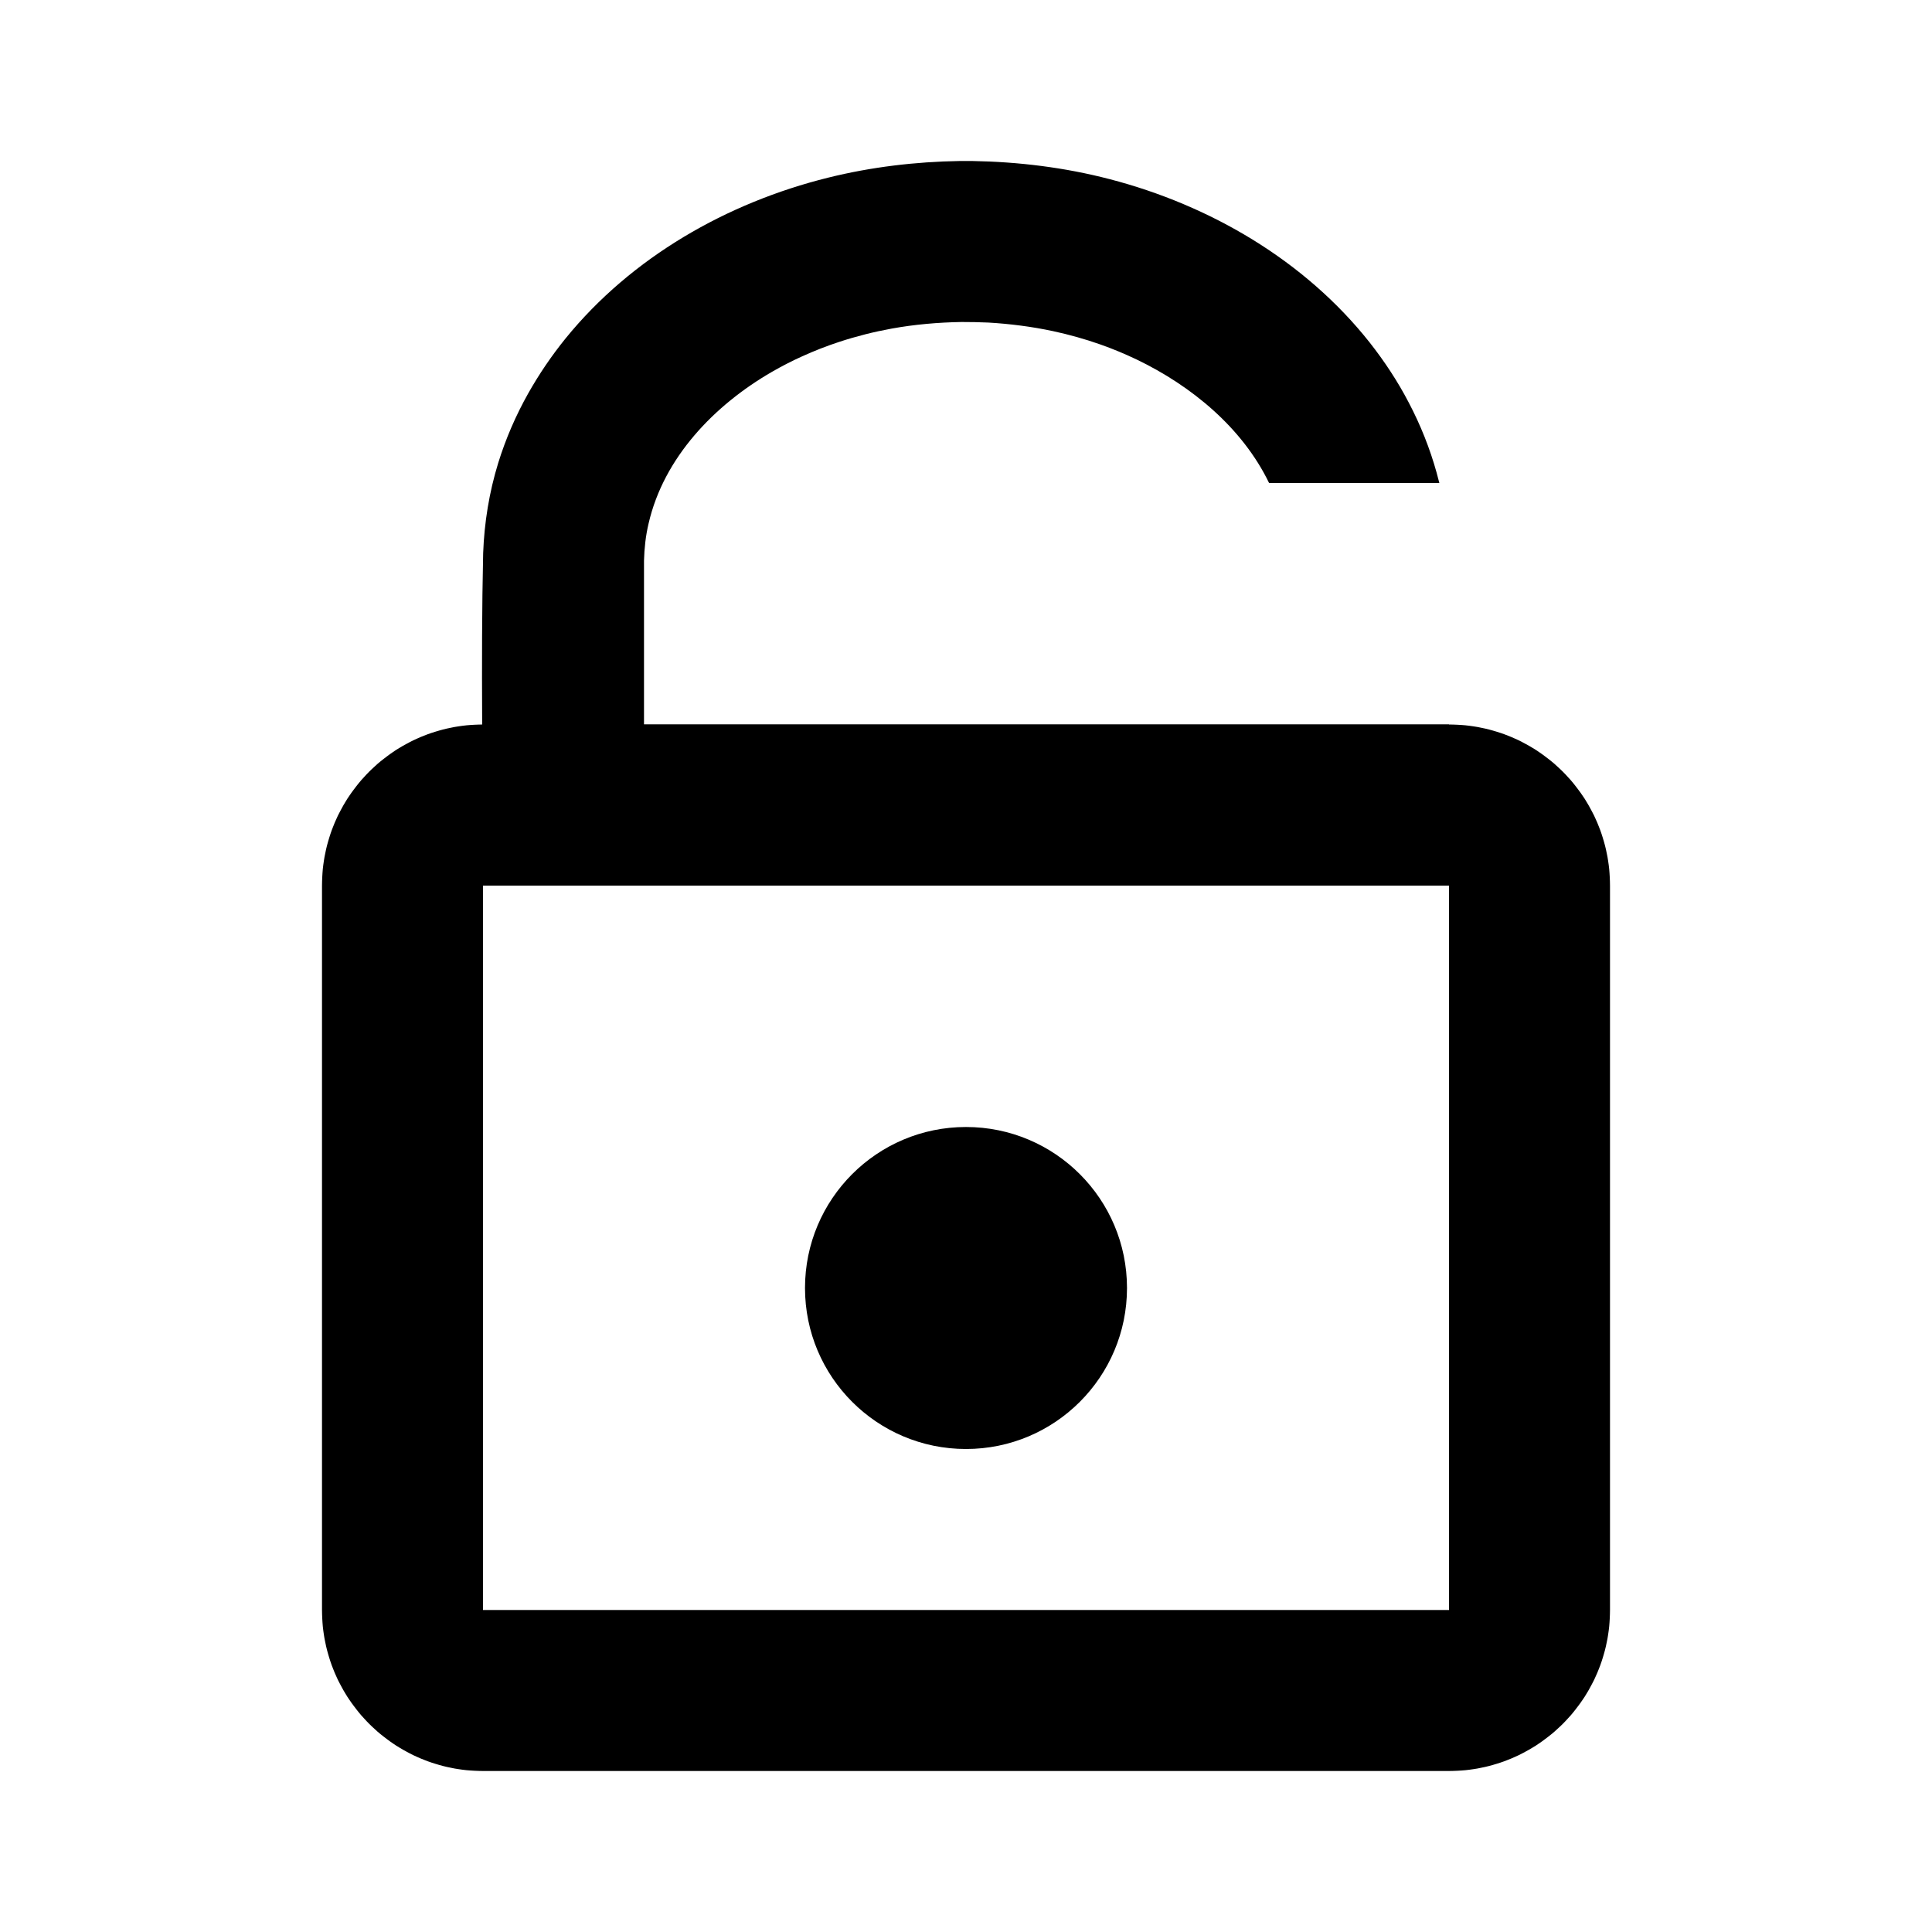
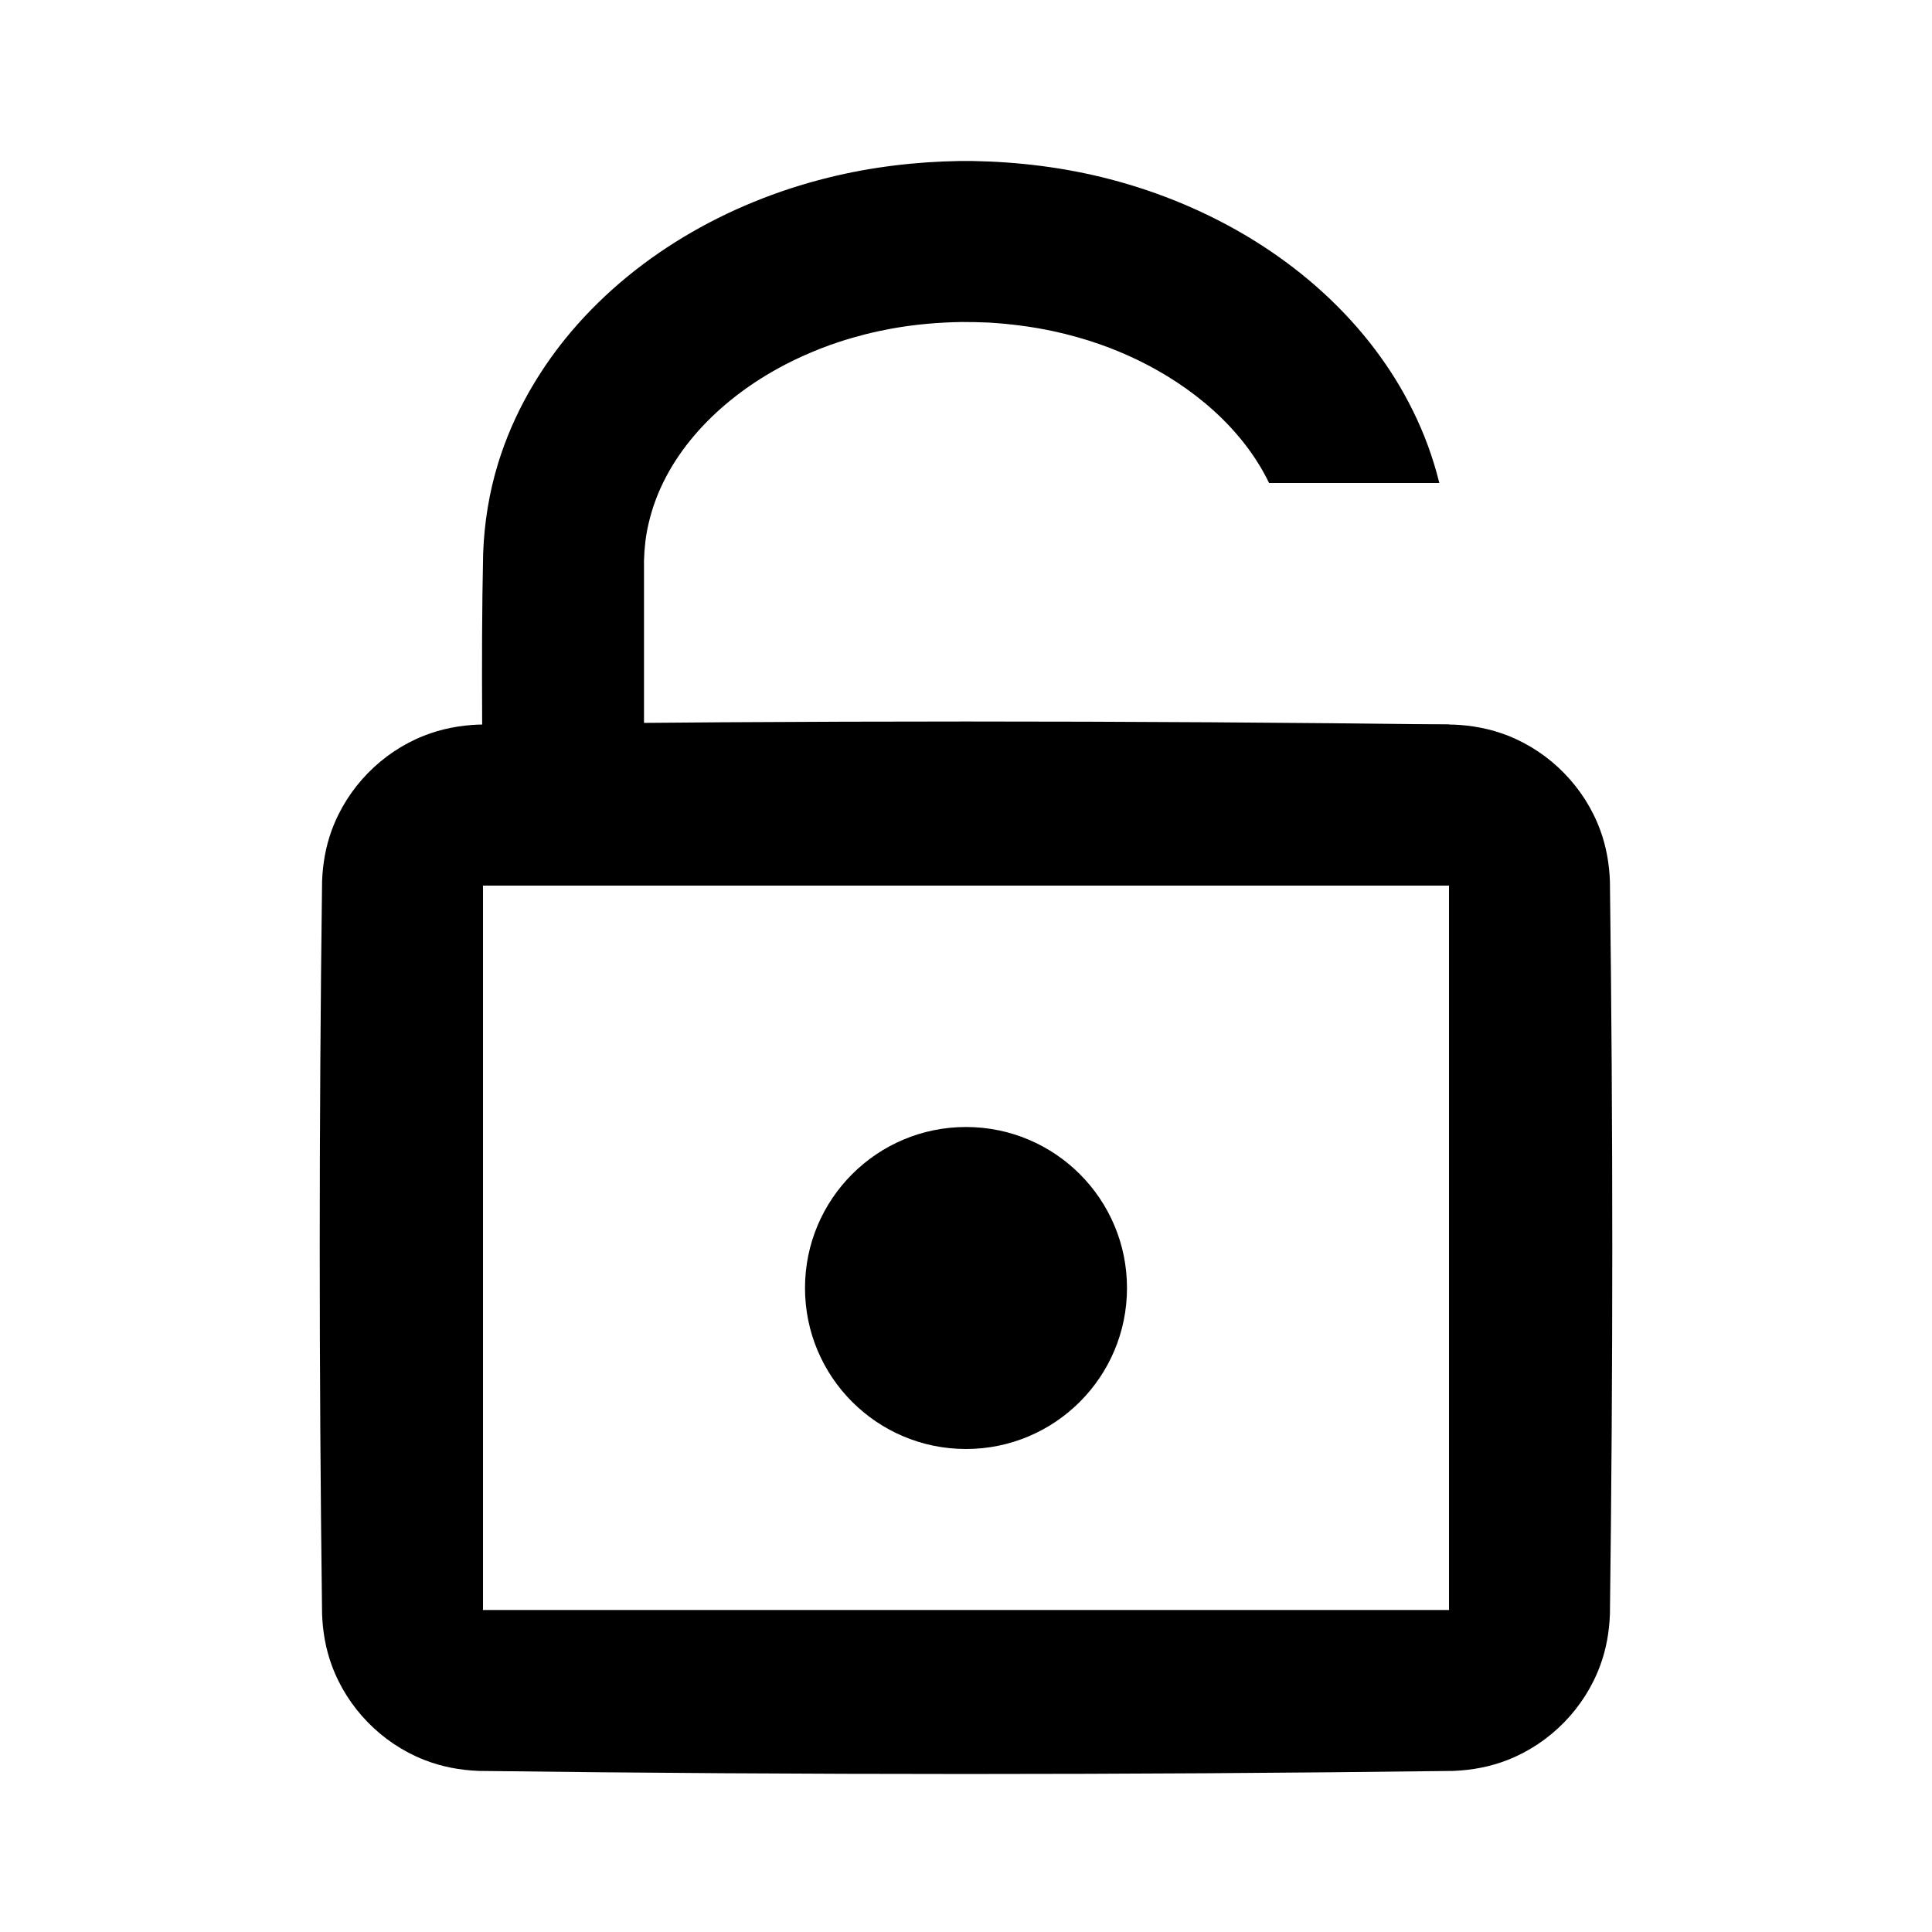
<svg xmlns="http://www.w3.org/2000/svg" width="100%" height="100%" viewBox="0 0 24 24" version="1.1" xml:space="preserve" style="fill-rule:evenodd;clip-rule:evenodd;stroke-linejoin:round;stroke-miterlimit:1.414;">
  <g id="unlock">
-     <path d="M18.052,9.001l0.051,0.002l0.051,0.003l0.05,0.004l0.051,0.006l0.049,0.007l0.05,0.008l0.049,0.01l0.048,0.01l0.049,0.012l0.047,0.013l0.047,0.014l0.047,0.015l0.046,0.016l0.046,0.018l0.045,0.018l0.045,0.02l0.044,0.02l0.043,0.022l0.043,0.023l0.042,0.023l0.042,0.025l0.041,0.025l0.04,0.027l0.039,0.027l0.039,0.029l0.038,0.029l0.038,0.03l0.037,0.031l0.035,0.032l0.036,0.033l0.034,0.033l0.033,0.034l0.033,0.036l0.032,0.035l0.031,0.037l0.03,0.038l0.029,0.038l0.029,0.039l0.027,0.039l0.027,0.04l0.025,0.041l0.025,0.042l0.023,0.042l0.023,0.043l0.022,0.043l0.02,0.044l0.02,0.045l0.018,0.045l0.018,0.046l0.016,0.046l0.015,0.047l0.014,0.047l0.013,0.047l0.012,0.049l0.01,0.048l0.01,0.049l0.008,0.05l0.007,0.049l0.006,0.051l0.004,0.05l0.003,0.051l0.002,0.051l0.001,0.052l0,9l-0.001,0.052l-0.002,0.051l-0.003,0.051l-0.004,0.05l-0.006,0.051l-0.007,0.049l-0.008,0.05l-0.01,0.049l-0.01,0.048l-0.012,0.049l-0.013,0.047l-0.014,0.047l-0.015,0.047l-0.016,0.046l-0.018,0.046l-0.018,0.045l-0.02,0.045l-0.02,0.044l-0.022,0.043l-0.023,0.043l-0.023,0.042l-0.025,0.042l-0.025,0.041l-0.027,0.04l-0.027,0.039l-0.029,0.039l-0.029,0.038l-0.03,0.038l-0.031,0.037l-0.032,0.035l-0.033,0.036l-0.033,0.034l-0.034,0.033l-0.036,0.033l-0.035,0.032l-0.037,0.031l-0.038,0.03l-0.038,0.029l-0.039,0.029l-0.039,0.027l-0.04,0.027l-0.041,0.025l-0.042,0.025l-0.042,0.023l-0.043,0.023l-0.043,0.022l-0.044,0.02l-0.045,0.02l-0.045,0.018l-0.046,0.018l-0.046,0.016l-0.047,0.015l-0.047,0.014l-0.047,0.013l-0.049,0.012l-0.048,0.01l-0.049,0.01l-0.05,0.008l-0.049,0.007l-0.051,0.006l-0.05,0.004l-0.051,0.003l-0.051,0.002l-0.052,0.001l-12,0l-0.052,-0.001l-0.051,-0.002l-0.051,-0.003l-0.05,-0.004l-0.051,-0.006l-0.049,-0.007l-0.05,-0.008l-0.049,-0.01l-0.048,-0.01l-0.049,-0.012l-0.047,-0.013l-0.047,-0.014l-0.047,-0.015l-0.046,-0.016l-0.046,-0.018l-0.045,-0.018l-0.045,-0.02l-0.044,-0.02l-0.043,-0.022l-0.043,-0.023l-0.042,-0.023l-0.042,-0.025l-0.041,-0.025l-0.04,-0.027l-0.039,-0.027l-0.039,-0.029l-0.038,-0.029l-0.038,-0.03l-0.037,-0.031l-0.035,-0.032l-0.036,-0.033l-0.034,-0.033l-0.033,-0.034l-0.033,-0.036l-0.032,-0.035l-0.031,-0.037l-0.03,-0.038l-0.029,-0.038l-0.029,-0.039l-0.027,-0.039l-0.027,-0.04l-0.025,-0.041l-0.025,-0.042l-0.023,-0.042l-0.023,-0.043l-0.022,-0.043l-0.02,-0.044l-0.02,-0.045l-0.018,-0.045l-0.018,-0.046l-0.016,-0.046l-0.015,-0.047l-0.014,-0.047l-0.013,-0.047l-0.012,-0.049l-0.01,-0.048l-0.01,-0.049l-0.008,-0.05l-0.007,-0.049l-0.006,-0.051l-0.004,-0.05l-0.003,-0.051l-0.002,-0.051l-0.001,-0.052l0,-9l0.001,-0.052l0.002,-0.051l0.003,-0.051l0.004,-0.05l0.006,-0.051l0.007,-0.049l0.008,-0.05l0.01,-0.049l0.01,-0.048l0.012,-0.049l0.013,-0.047l0.014,-0.047l0.015,-0.047l0.016,-0.046l0.018,-0.046l0.018,-0.045l0.02,-0.045l0.02,-0.044l0.022,-0.043l0.023,-0.043l0.023,-0.042l0.025,-0.042l0.025,-0.041l0.027,-0.04l0.027,-0.039l0.029,-0.039l0.029,-0.038l0.03,-0.038l0.031,-0.037l0.032,-0.035l0.033,-0.036l0.033,-0.034l0.034,-0.033l0.036,-0.033l0.035,-0.032l0.037,-0.031l0.038,-0.03l0.038,-0.029l0.039,-0.029l0.039,-0.027l0.04,-0.027l0.041,-0.025l0.042,-0.025l0.042,-0.023l0.043,-0.023l0.043,-0.022l0.044,-0.02l0.045,-0.02l0.045,-0.018l0.046,-0.018l0.046,-0.016l0.047,-0.015l0.047,-0.014l0.047,-0.013l0.049,-0.012l0.048,-0.01l0.049,-0.01l0.05,-0.008l0.049,-0.007l0.051,-0.006l0.05,-0.004l0.051,-0.003l0.051,-0.002l0.052,-0.001l12,0l0.052,0.001ZM6.013,11l-0.012,0l-0.001,0l0,0.001l0,0.012l0,8.974l0,0.012l0.001,0.001l0.012,0l11.974,0l0.012,0l0.001,0l0,-0.001l0,-0.012l0,-8.974l0,-0.012l0,-0.001l-0.001,0l-0.012,0l-11.974,0Z" style="fill:#000;" />
+     <path d="M18.052,9.001c0.234,0.009 0.463,0.052 0.681,0.138c0.527,0.208 0.951,0.642 1.146,1.174c0.075,0.204 0.112,0.418 0.12,0.635c0.039,3.035 0.039,6.069 0,9.104c-0.008,0.217 -0.045,0.431 -0.12,0.635c-0.195,0.532 -0.619,0.966 -1.146,1.174c-0.218,0.086 -0.447,0.129 -0.681,0.138c-4.034,0.051 -8.07,0.051 -12.104,0c-0.234,-0.009 -0.463,-0.052 -0.681,-0.138c-0.527,-0.208 -0.951,-0.642 -1.146,-1.174c-0.075,-0.204 -0.112,-0.418 -0.12,-0.635c-0.039,-3.035 -0.039,-6.069 0,-9.104c0.008,-0.217 0.045,-0.431 0.12,-0.635c0.195,-0.532 0.619,-0.966 1.146,-1.174c0.218,-0.086 0.447,-0.129 0.681,-0.138c4.034,-0.051 8.07,-0.051 12.104,0ZM6.013,11c-0.005,0 -0.01,-0.002 -0.013,0c-0.003,0.003 0,0.009 0,0.013c0,2.991 0,5.983 0,8.974c0,0.004 -0.003,0.01 0,0.013c0.003,0.002 0.008,0 0.013,0c3.991,0 7.983,0 11.974,0c0.005,0 0.01,0.002 0.013,0c0.003,-0.003 0,-0.009 0,-0.013c0,-2.991 0,-5.983 0,-8.974c0,-0.004 0.003,-0.01 0,-0.013c-0.003,-0.002 -0.008,0 -0.013,0c-3.991,0 -7.983,0 -11.974,0Z" style="fill:#000;fill-rule:nonzero;" />
    <circle cx="12" cy="16" r="2" style="fill:#000;" />
    <path d="M18,11l-12,0c0,-1.376 -0.029,-2.753 0.002,-4.129c0.014,-0.38 0.075,-0.756 0.187,-1.12c0.093,-0.3 0.218,-0.589 0.372,-0.863c0.135,-0.24 0.291,-0.469 0.464,-0.683c0.821,-1.011 2.007,-1.687 3.262,-1.998c0.536,-0.133 1.084,-0.198 1.636,-0.207c0.078,0 0.077,0 0.154,0c0.576,0.01 1.149,0.08 1.706,0.225c1.249,0.324 2.426,1.011 3.232,2.03c0.183,0.233 0.347,0.481 0.484,0.744c0.146,0.277 0.263,0.57 0.347,0.872c0.012,0.043 0.023,0.086 0.034,0.129l-2.115,0c-0.332,-0.687 -0.966,-1.208 -1.645,-1.534c-0.147,-0.07 -0.297,-0.133 -0.451,-0.187c-0.193,-0.068 -0.39,-0.123 -0.59,-0.166c-0.263,-0.056 -0.531,-0.09 -0.8,-0.106c-0.112,-0.005 -0.223,-0.007 -0.335,-0.007c-0.291,0.005 -0.581,0.03 -0.868,0.082c-0.22,0.04 -0.438,0.095 -0.651,0.165c-0.156,0.051 -0.309,0.111 -0.459,0.179c-0.129,0.058 -0.255,0.123 -0.378,0.194c-0.711,0.411 -1.342,1.061 -1.531,1.883c-0.036,0.152 -0.053,0.307 -0.057,0.463l0,0.042l0,1.992l10,0l0,2Z" style="fill:#000;" />
  </g>
</svg>
